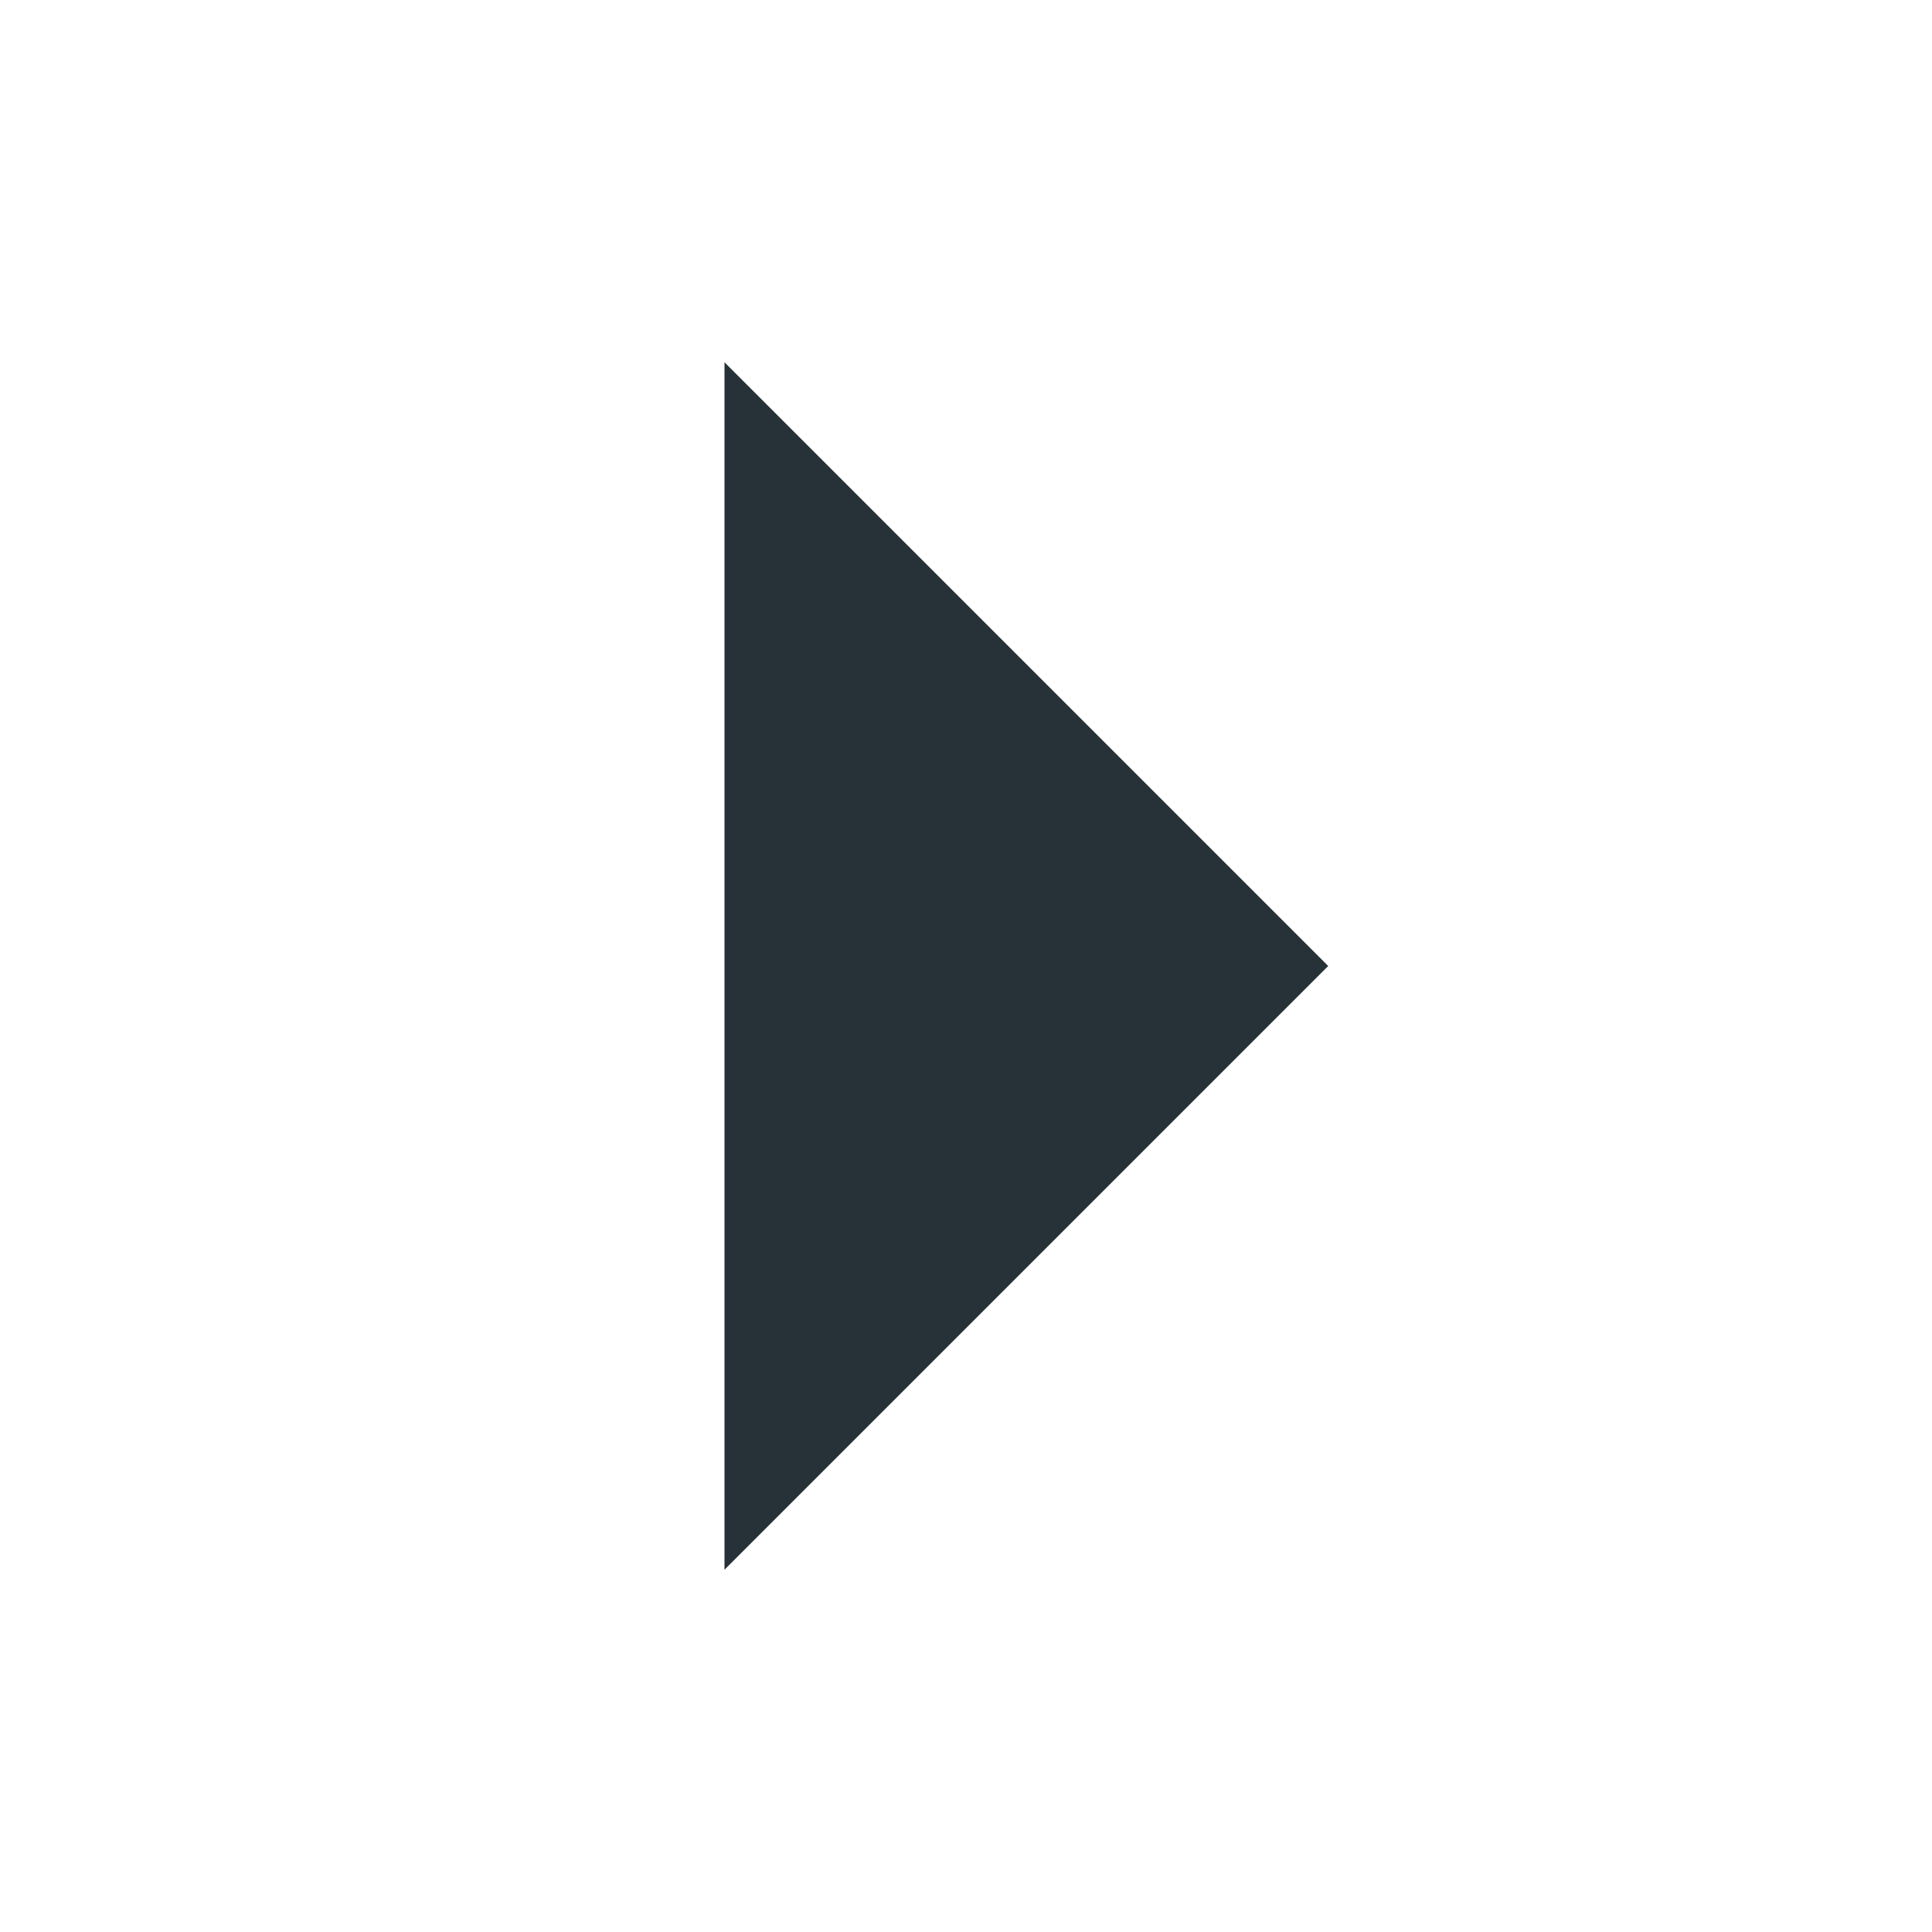
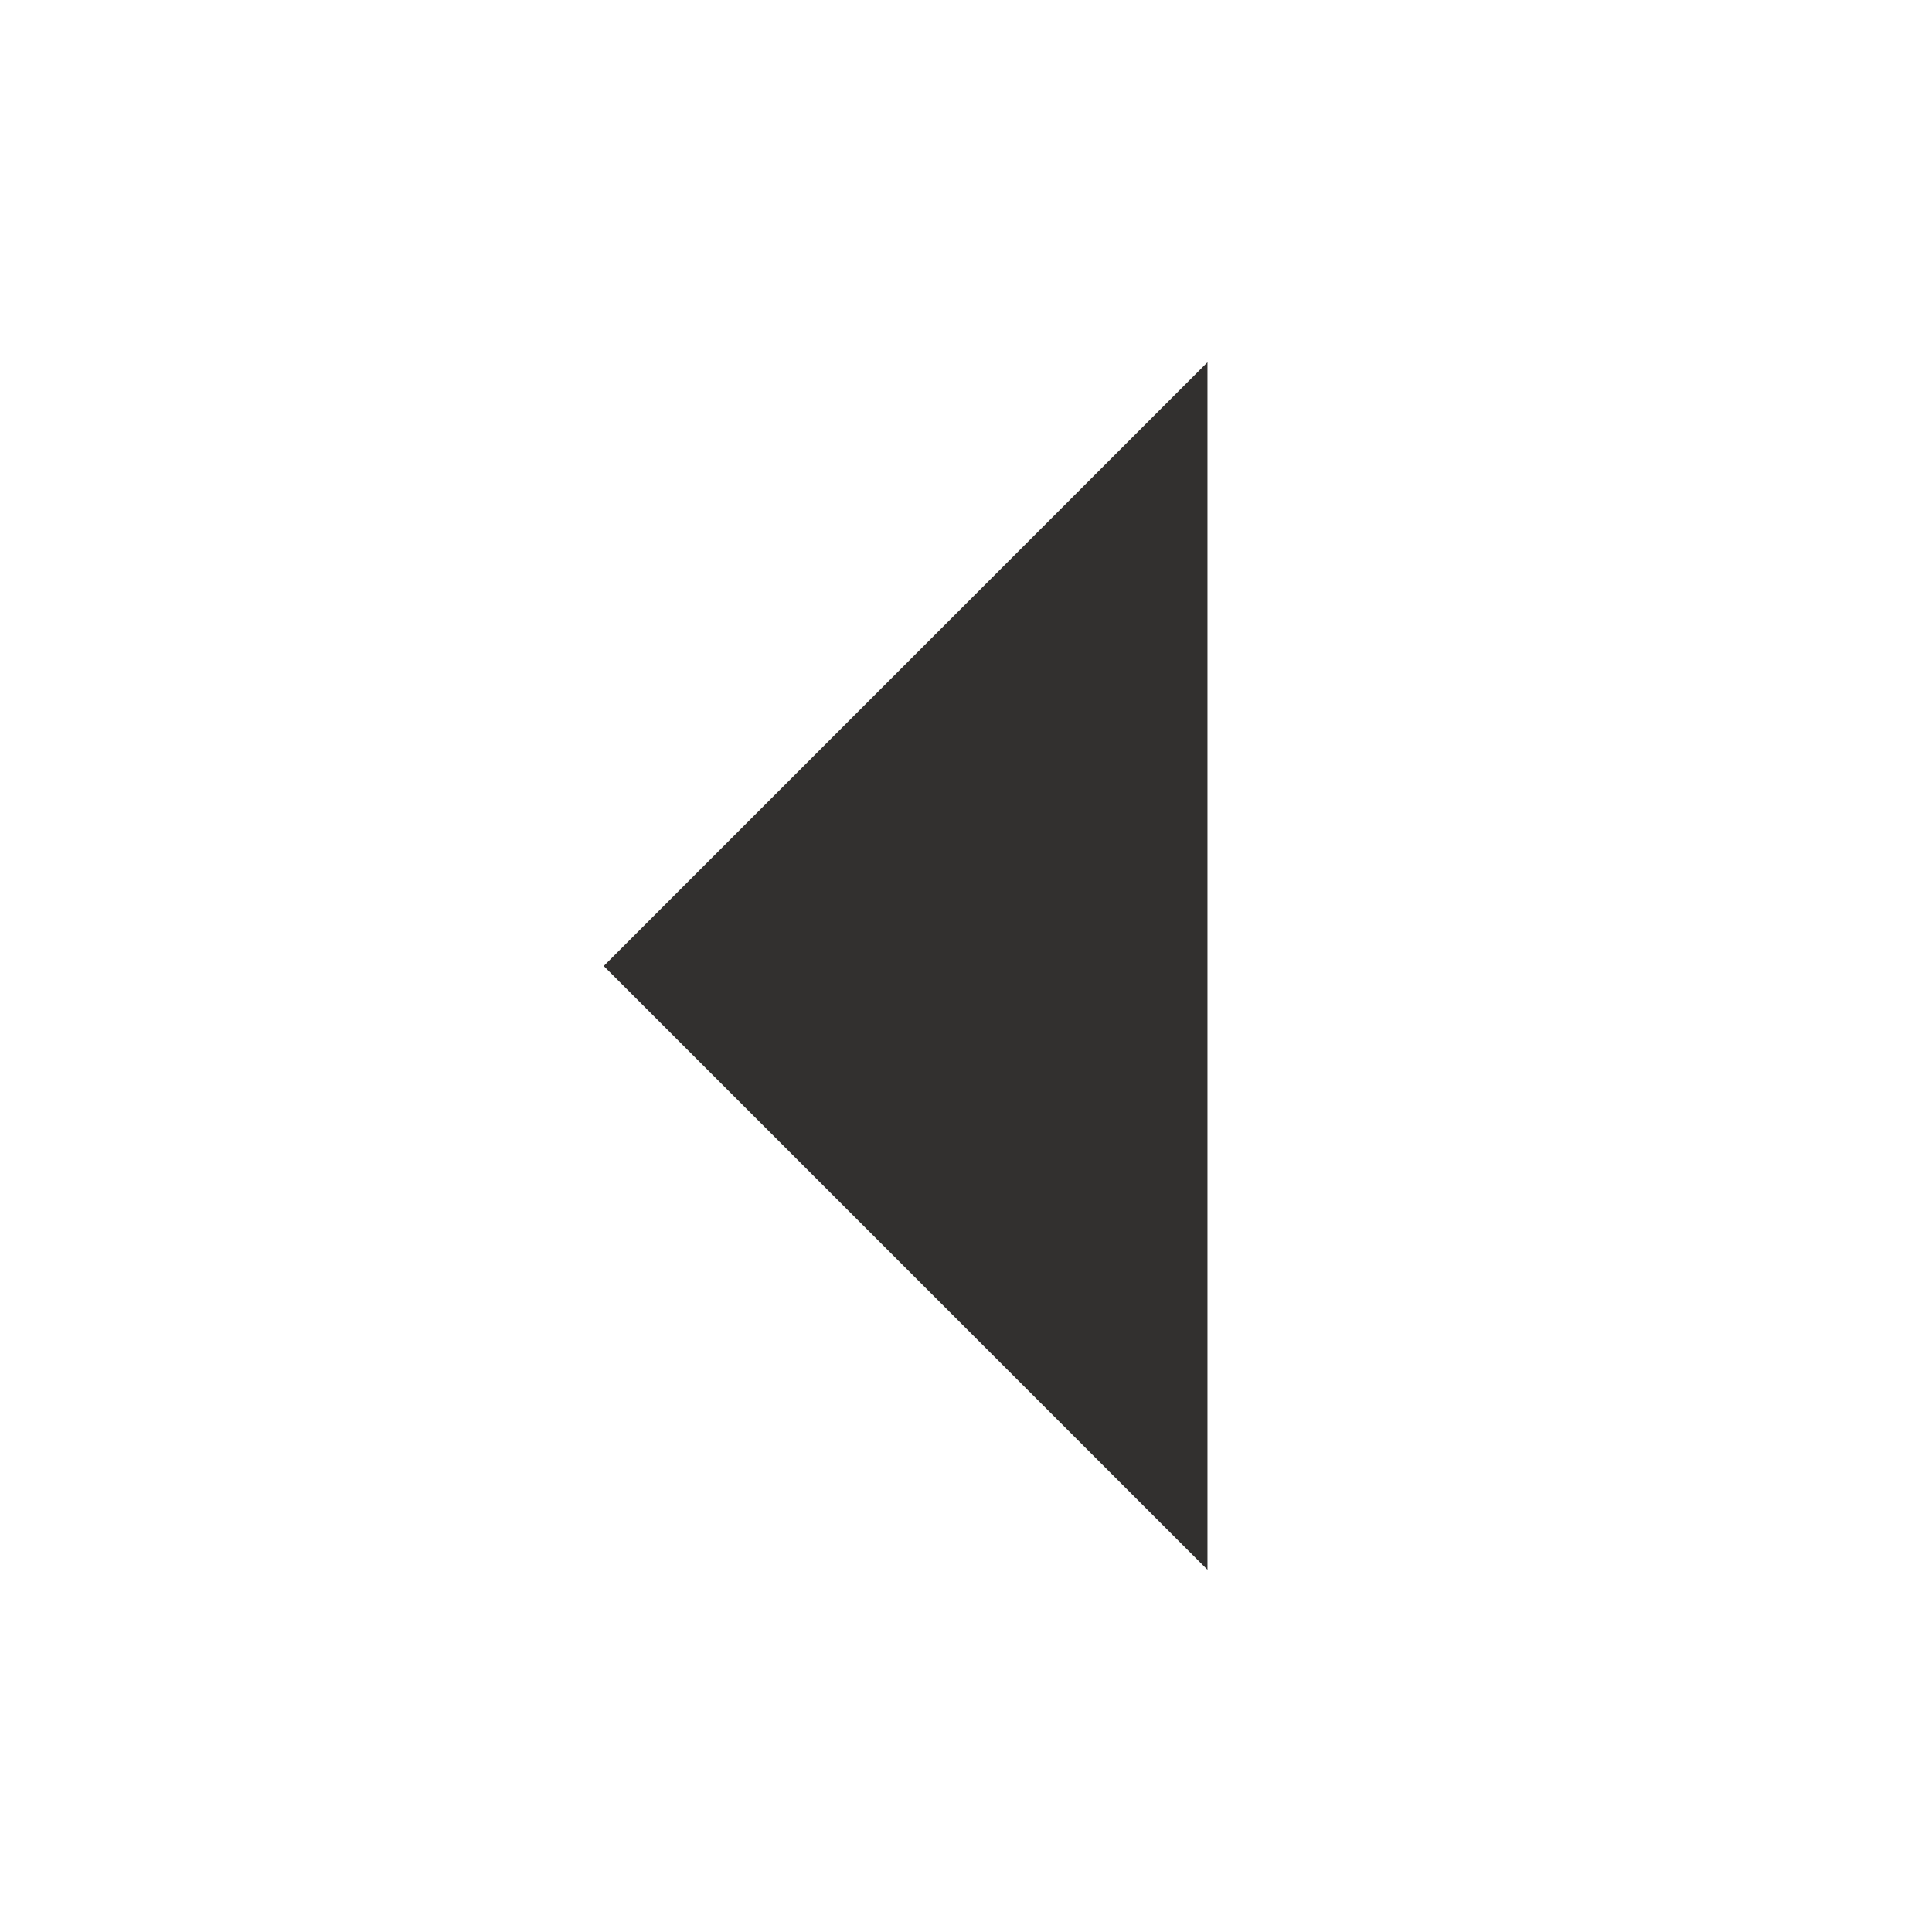
<svg xmlns="http://www.w3.org/2000/svg" height="16" id="svg7384" version="1.1" width="16">
  <defs id="defs7386" />
-   <g id="layer9" style="display:inline" transform="translate(-301.0002,-807)" />
-   <g id="layer10" style="display:inline" transform="translate(-301.0002,-807)" />
-   <g id="layer11" transform="translate(-301.0002,-807)" />
-   <g id="layer13" style="display:inline" transform="translate(-301.0002,-807)" />
-   <g id="layer14" transform="translate(-301.0002,-807)" />
-   <g id="layer15" style="display:inline" transform="translate(-301.0002,-807)" />
-   <g id="g71291" style="display:inline" transform="translate(-301.0002,-807)" />
-   <g id="g4953" style="display:inline" transform="translate(-301.0002,-807)" />
-   <g id="layer12" style="display:inline" transform="translate(-301.0002,-807)">
-     <path d="m 307,820 5,-5 -5,-5 z" id="path6412" style="fill:#263238;fill-opacity:1;stroke:none;opacity:1" />
+   <g id="layer9" style="display:inline" transform="translate(-281.0002,-807)" />
+   <g id="layer10" style="display:inline" transform="translate(-281.0002,-807)" />
+   <g id="layer11" transform="translate(-281.0002,-807)" />
+   <g id="layer13" style="display:inline" transform="translate(-281.0002,-807)" />
+   <g id="layer14" transform="translate(-281.0002,-807)" />
+   <g id="layer15" style="display:inline" transform="translate(-281.0002,-807)" />
+   <g id="g71291" style="display:inline" transform="translate(-281.0002,-807)" />
+   <g id="g4953" style="display:inline" transform="translate(-281.0002,-807)" />
+   <g id="layer12" style="display:inline" transform="translate(-281.0002,-807)">
+     <path d="m 291,820 -5,-5 5,-5 z" id="path6400" style="fill:#32302f;fill-opacity:1;stroke:none;opacity:1" />
  </g>
</svg>
